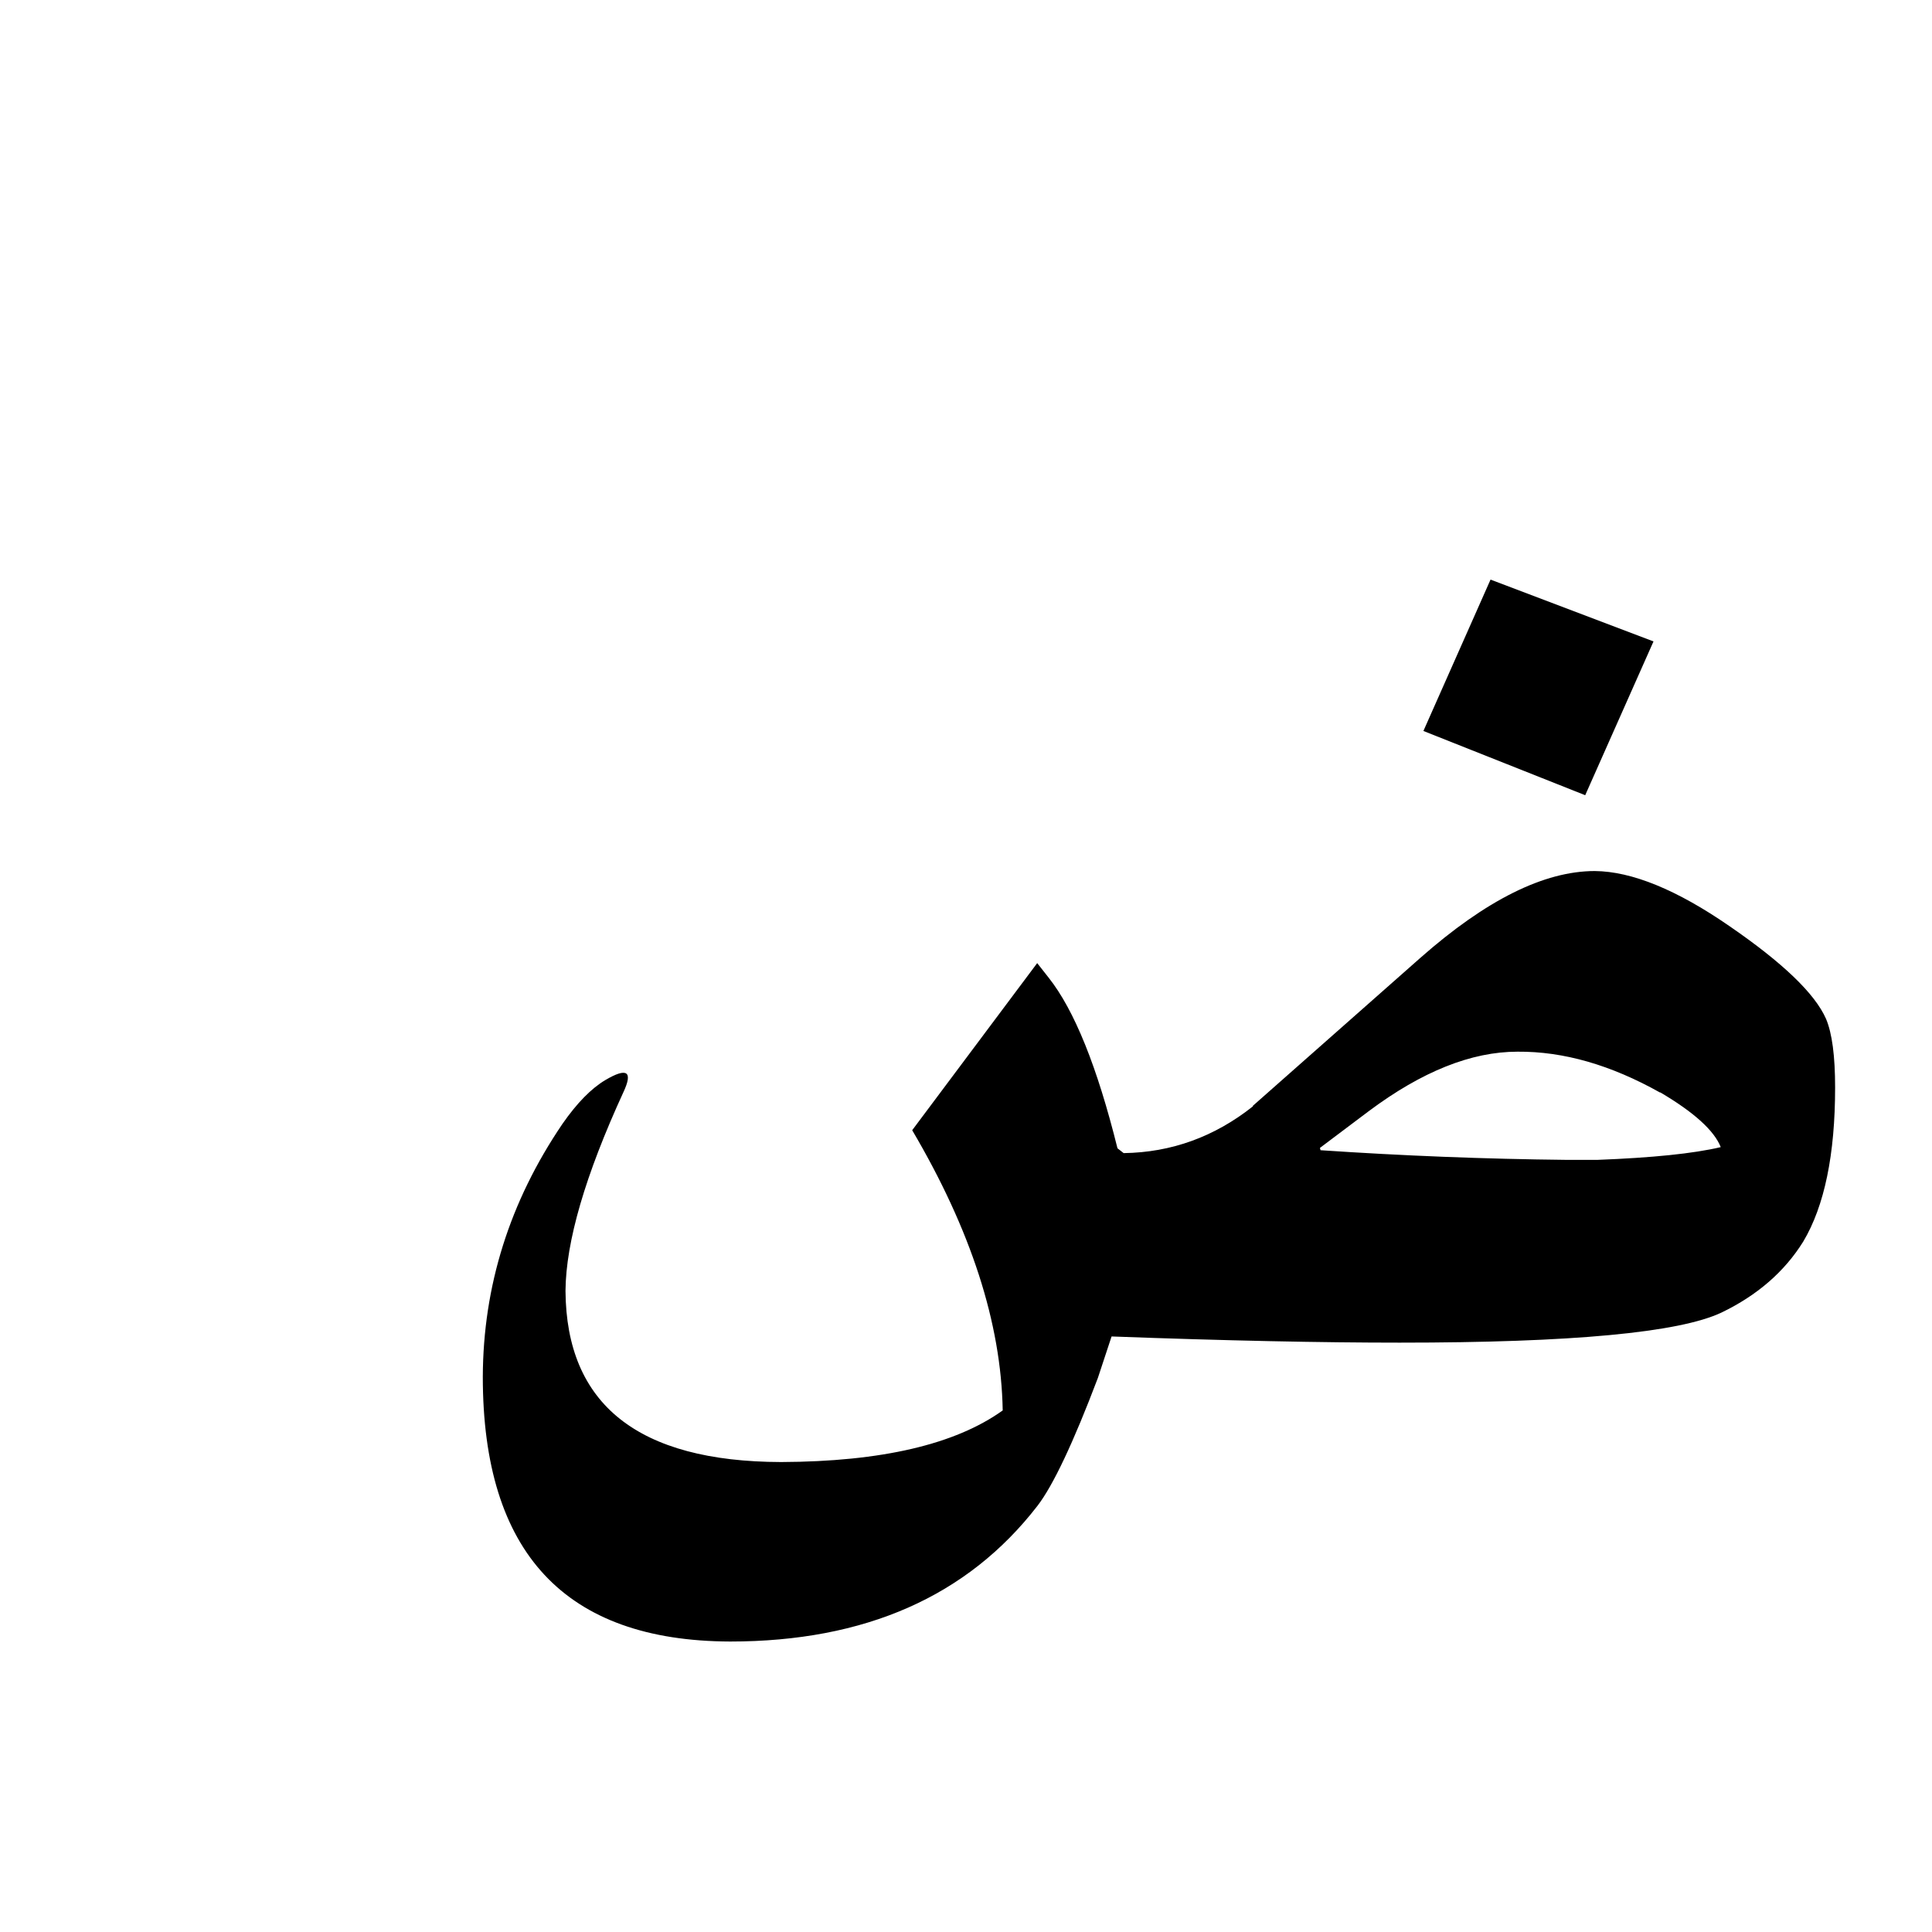
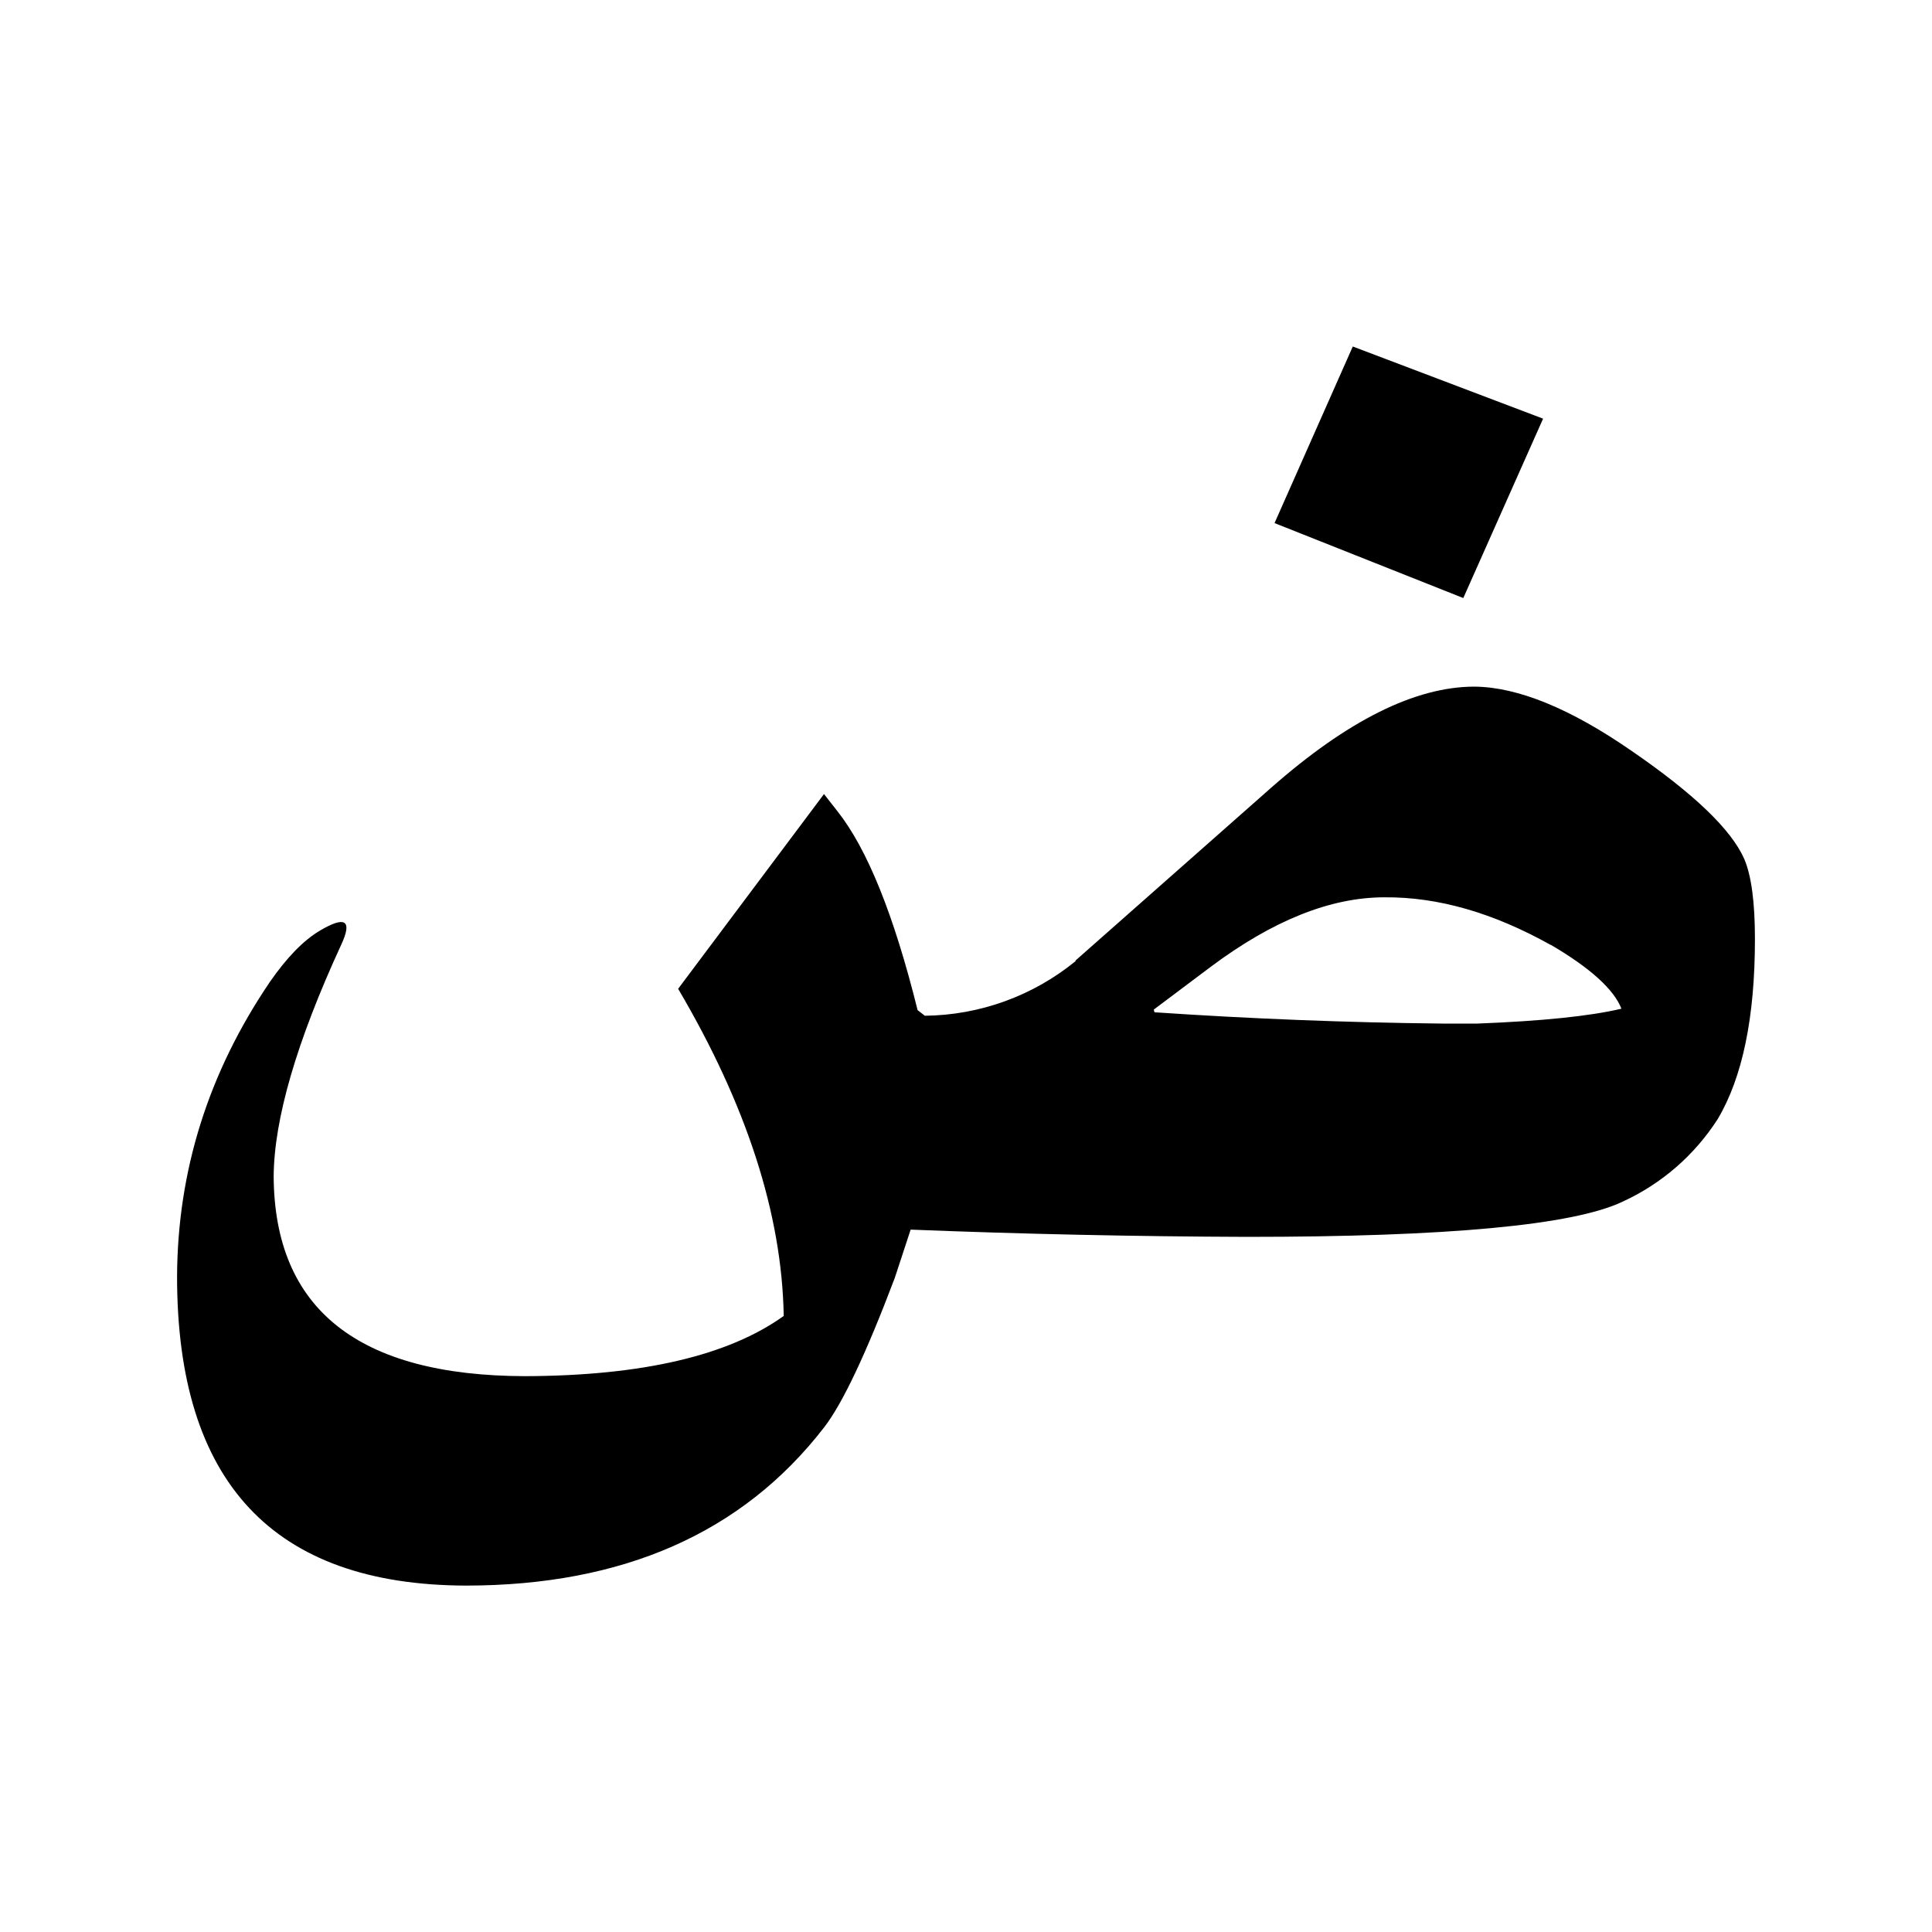
<svg xmlns="http://www.w3.org/2000/svg" width="20" height="20" viewBox="0 0 20 20">
-   <path d="M16.41 8.232l-1.675-.665L15.43 6l1.687.64-.707 1.592m.775 3.078c-.51-.286-1-.427-1.476-.423-.478 0-.99.205-1.54.616l-.505.38.006.024a44.8 44.8 0 0 0 2.55.1h.315c.57-.022.994-.065 1.278-.132-.067-.17-.275-.36-.625-.566h-.006M10.38 14.6c-.016-.905-.33-1.87-.937-2.9l1.294-1.73.118.15c.267.337.504.925.713 1.767l.064.05c.496-.007.942-.17 1.338-.484v-.006l1.732-1.53c.68-.6 1.282-.9 1.807-.9.383.003.85.194 1.394.57.55.378.884.697 1 .96.063.15.094.385.094.71 0 .694-.11 1.227-.33 1.596-.193.31-.474.555-.845.734-.438.208-1.55.312-3.333.312-.8 0-1.794-.02-2.982-.064l-.142.43c-.254.67-.463 1.112-.625 1.323-.724.937-1.785 1.405-3.182 1.405-1.71-.006-2.56-.92-2.56-2.74.003-.94.278-1.814.824-2.618.15-.216.298-.367.444-.454.225-.133.288-.09.188.124-.396.862-.596 1.548-.6 2.058.008 1.177.752 1.768 2.232 1.772 1.038-.004 1.803-.182 2.295-.535" />
+   <path d="M15.148 6.191l-1.954-.776.81-1.828 1.97.747-.826 1.857m.905 3.591c-.596-.333-1.167-.498-1.723-.493-.557 0-1.155.24-1.796.719l-.59.443.007.028a52.27 52.27 0 0 0 2.976.117h.367c.665-.026 1.16-.076 1.491-.154-.078-.199-.32-.42-.729-.66h-.007M8.113 13.62c-.019-1.056-.385-2.182-1.093-3.384L8.53 8.22l.137.175c.312.393.588 1.08.832 2.062l.075.058a2.51 2.51 0 0 0 1.56-.565v-.007l2.021-1.785c.794-.7 1.496-1.05 2.109-1.05.447.004.992.226 1.626.665.642.441 1.032.813 1.167 1.12.074.175.11.45.11.829 0 .81-.129 1.431-.385 1.862a2.314 2.314 0 0 1-.986.856c-.511.243-1.809.364-3.889.364a96.11 96.11 0 0 1-3.48-.075l-.165.502c-.296.782-.54 1.298-.73 1.544-.844 1.093-2.082 1.639-3.712 1.639-1.995-.007-2.987-1.073-2.987-3.197.004-1.097.325-2.116.962-3.054.175-.252.347-.429.518-.53.262-.155.336-.105.22.145-.463 1.005-.696 1.806-.7 2.4.008 1.374.876 2.064 2.603 2.068 1.211-.004 2.104-.212 2.678-.624" />
</svg>
